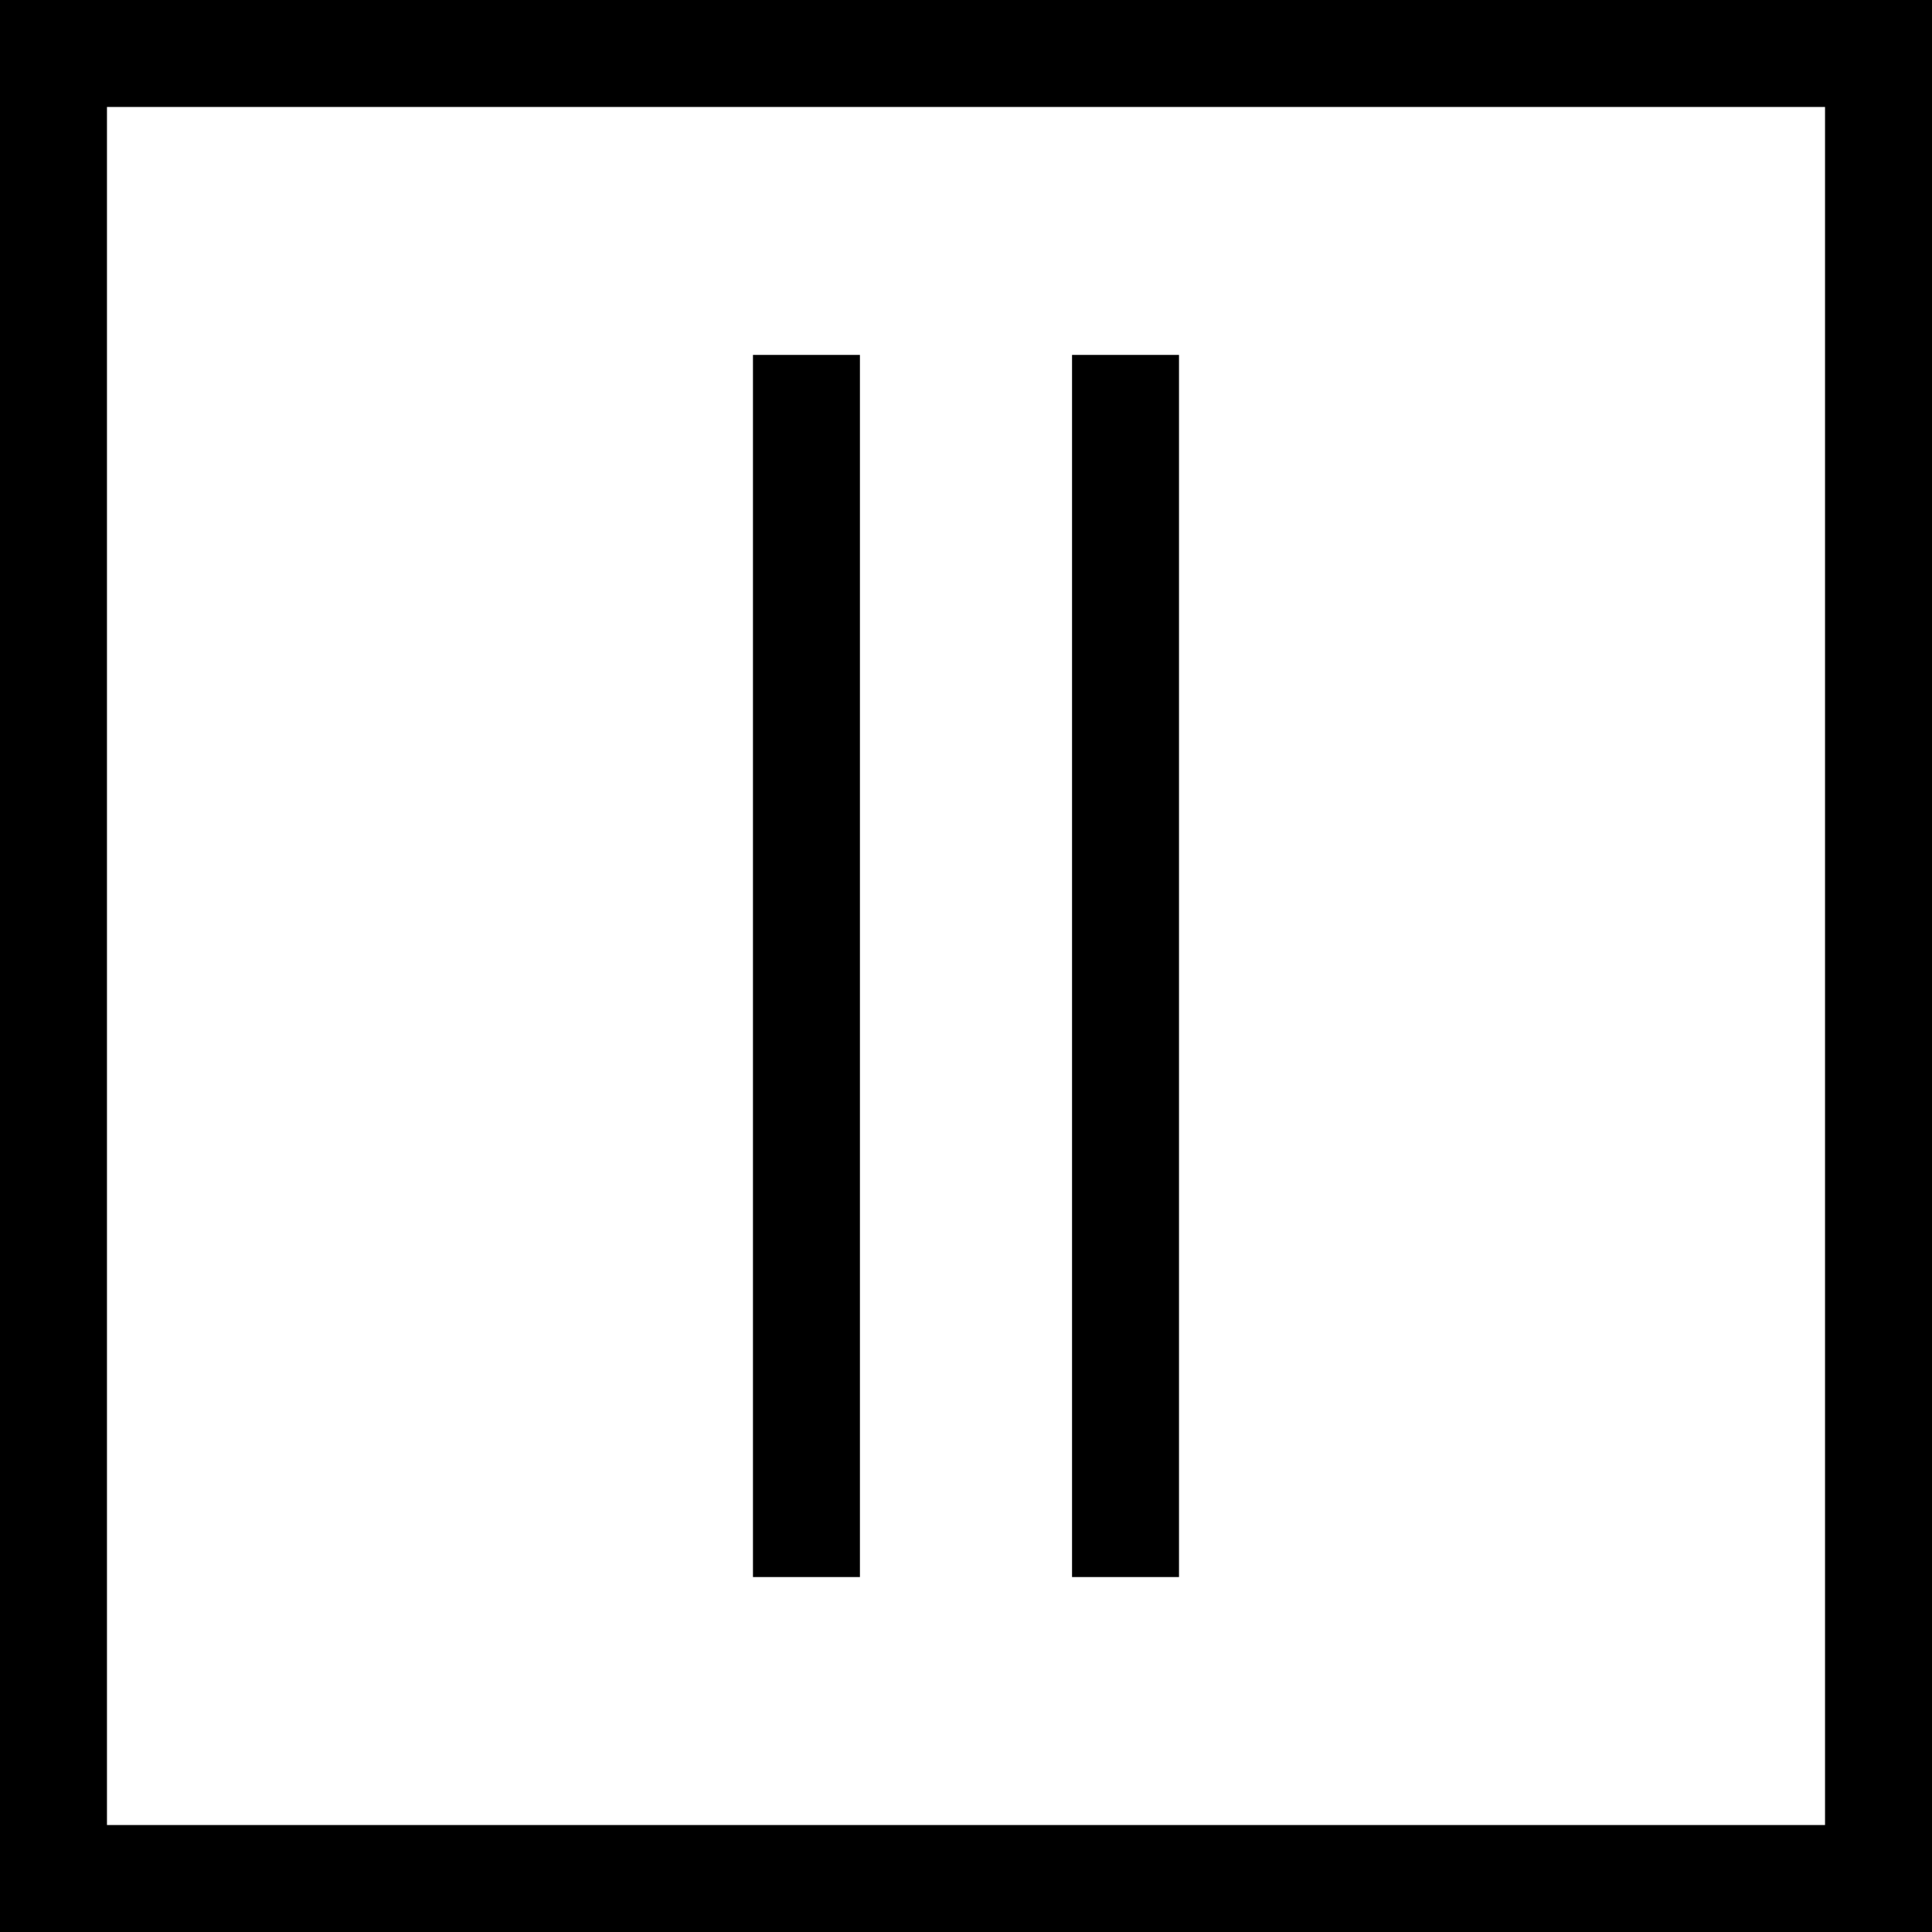
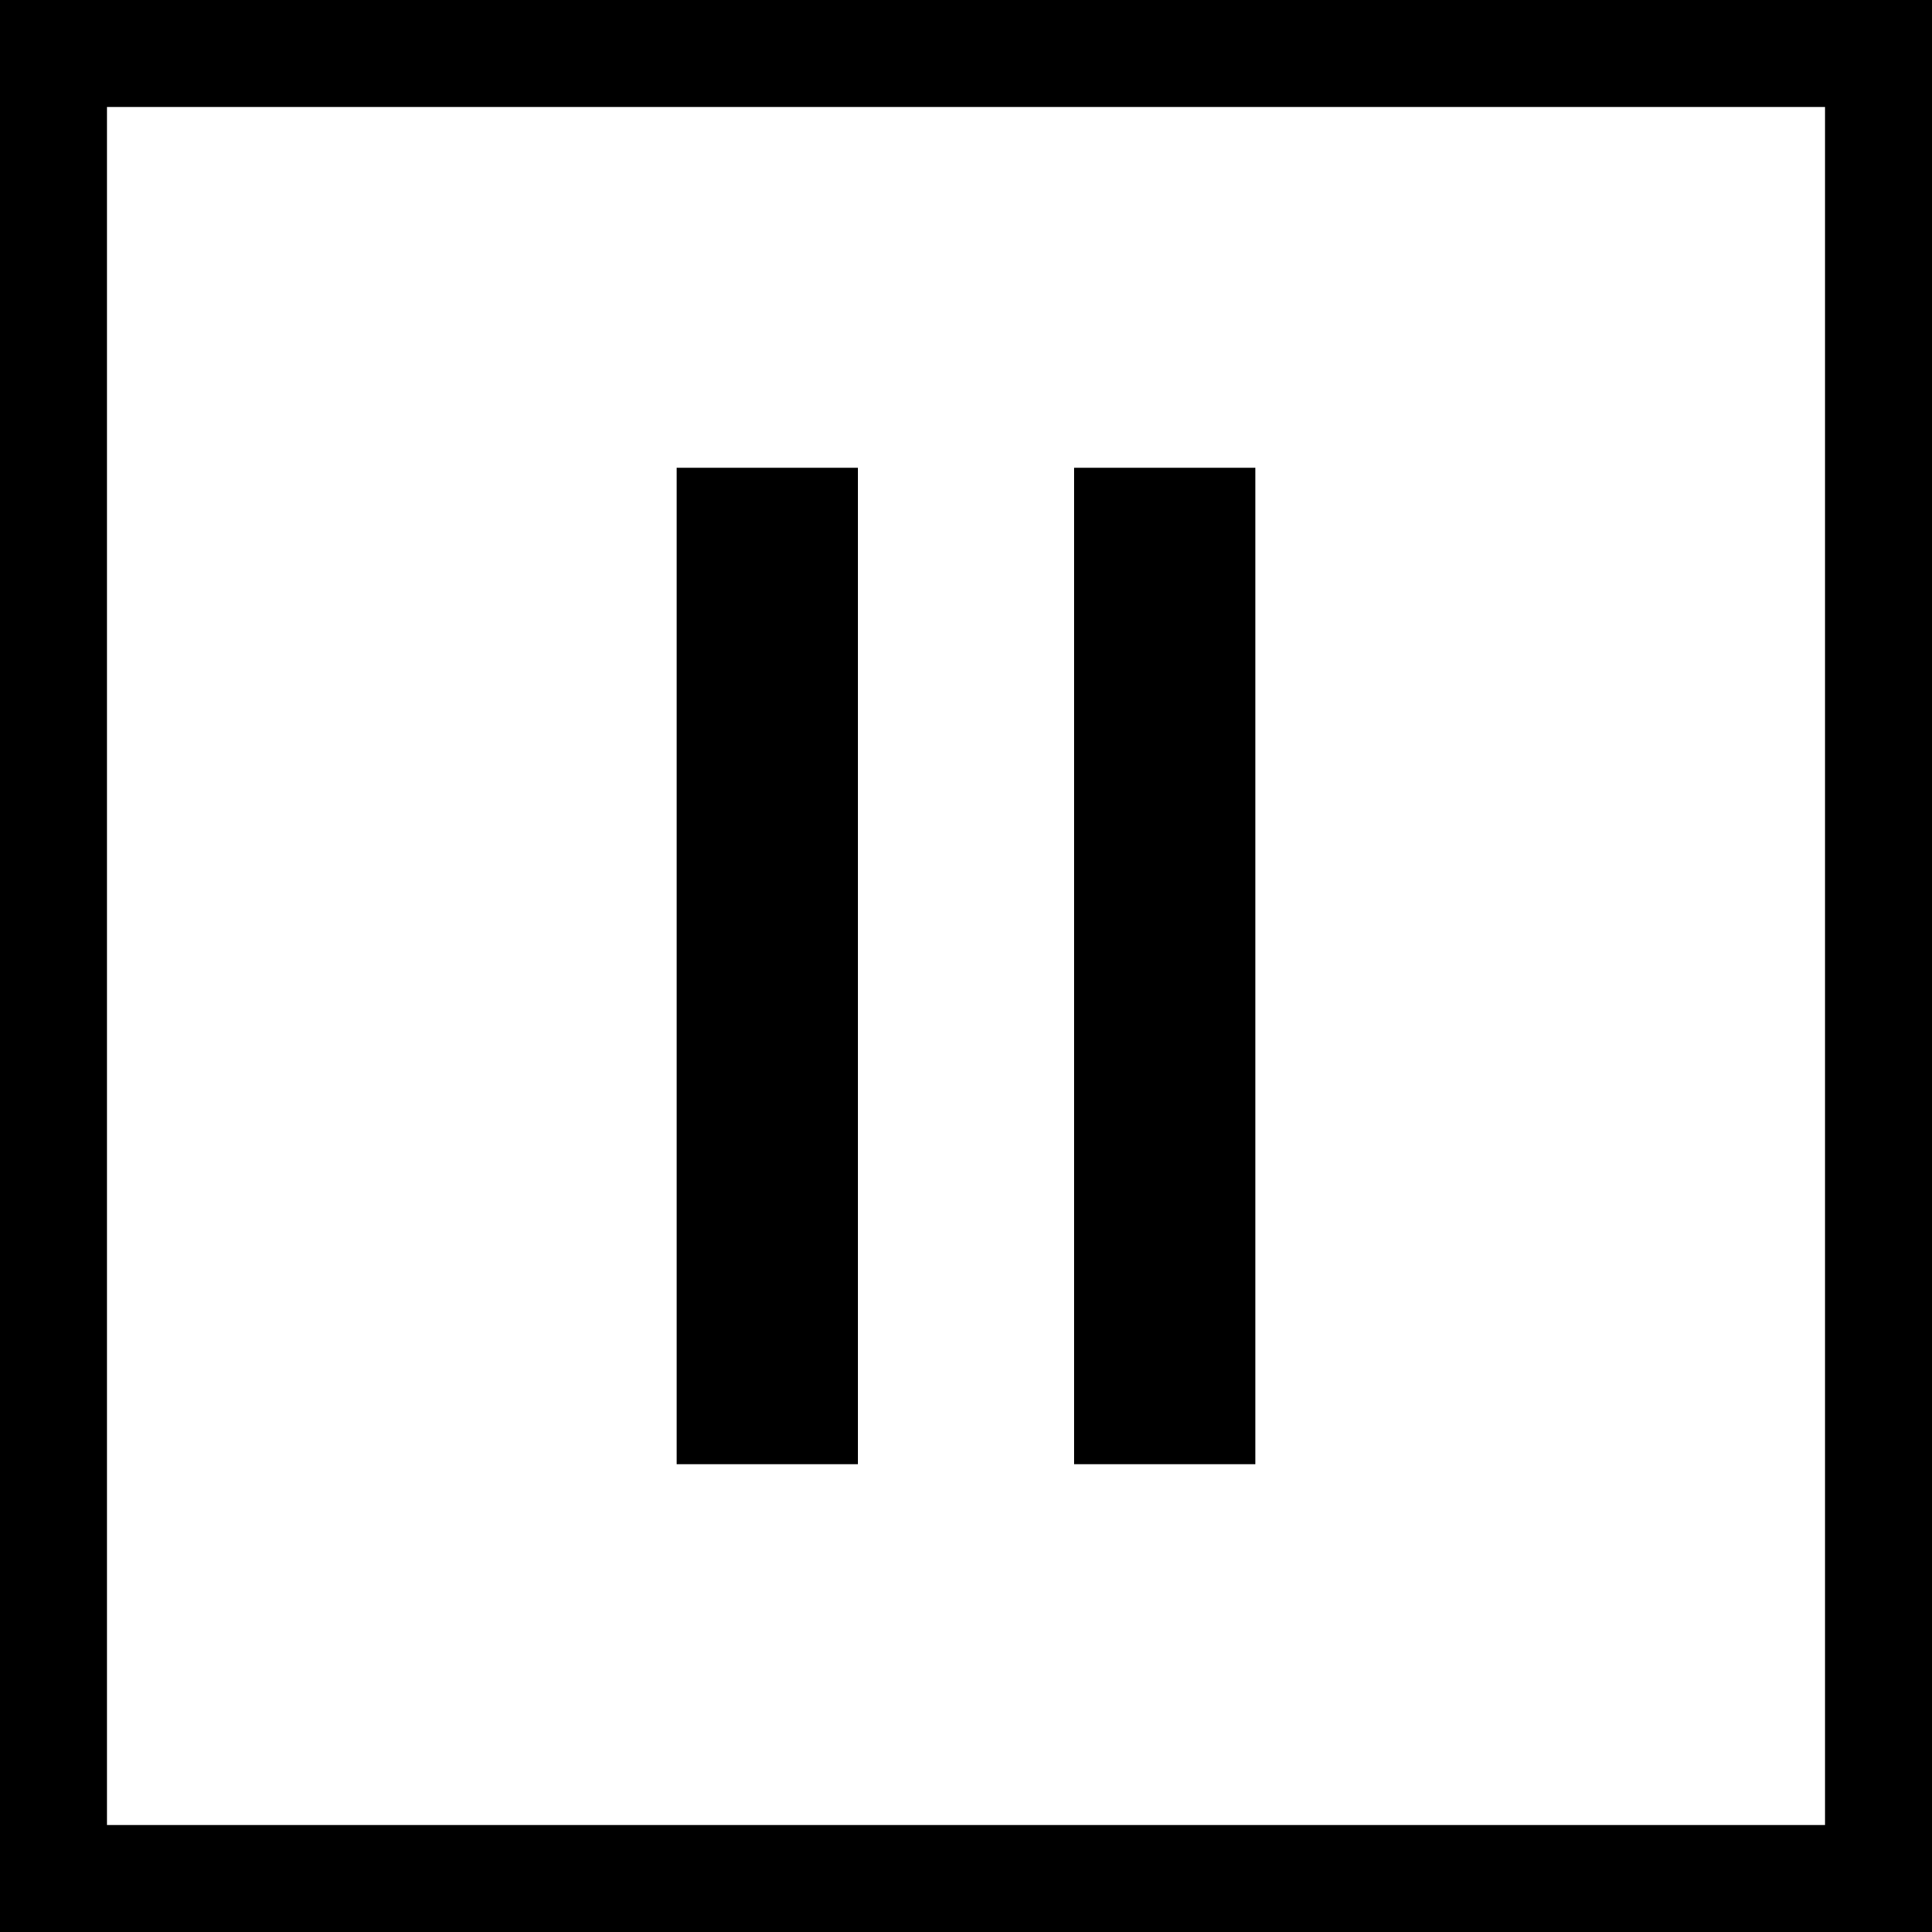
<svg xmlns="http://www.w3.org/2000/svg" xml:space="preserve" width="64px" height="64px" version="1.1" shape-rendering="geometricPrecision" text-rendering="geometricPrecision" image-rendering="optimizeQuality" fill-rule="evenodd" clip-rule="evenodd" viewBox="0 0 6400000 6400000">
  <g id="Warstwa_x0020_1">
-     <path fill="{color}" d="M0 0l6400000 0 0 6400000 -6400000 0 0 -6400000zm3905599 1175684l0 4048514 -354335 0 0 -4048514 354335 0zm-1056981 0l0 4048514 -354335 0 0 -4048514 354335 0zm3197047 -821349l-5691330 0 0 5691330 5691330 0 0 -5691330z" />
+     <path fill="{color}" d="M0 0l6400000 0 0 6400000 -6400000 0 0 -6400000zm2841531 1549507l0 3300868 -600007 0 0 -3300868 600007 0zm1316945 0l0 3300868 -600007 0 0 -3300868 600007 0zm1887189 -1195172l-5691330 0 0 5691330 5691330 0 0 -5691330z" />
  </g>
</svg>
